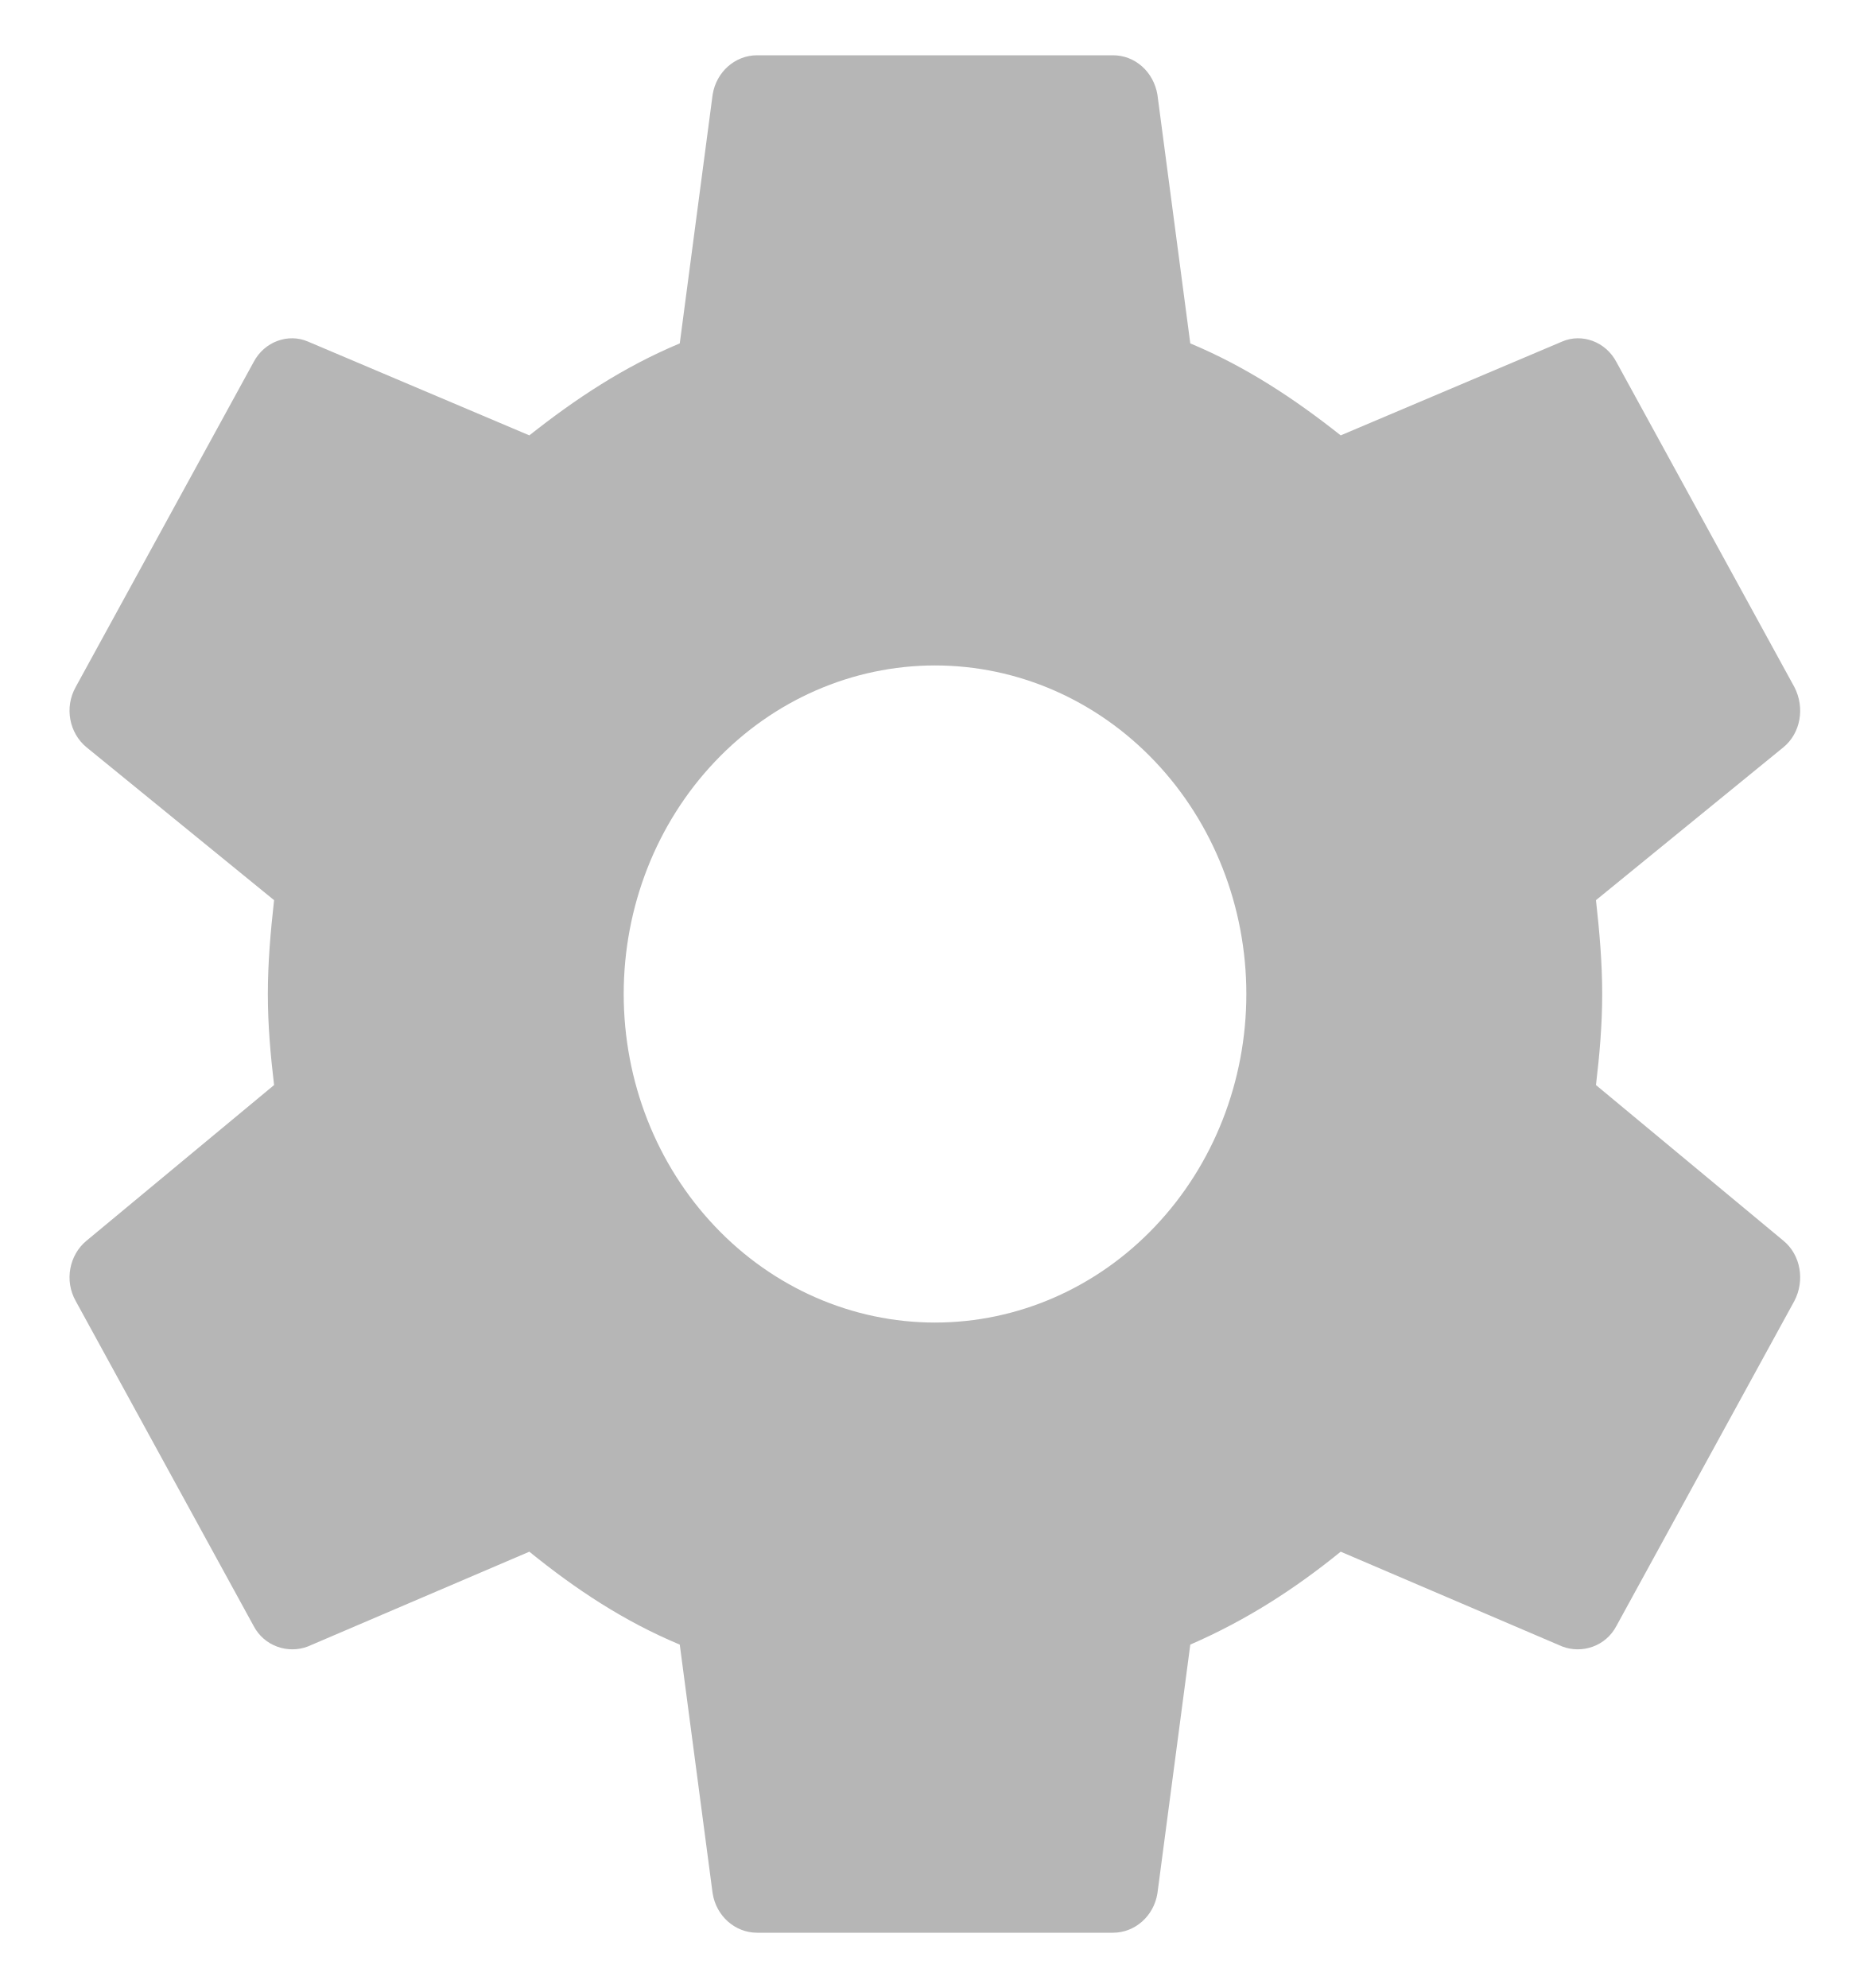
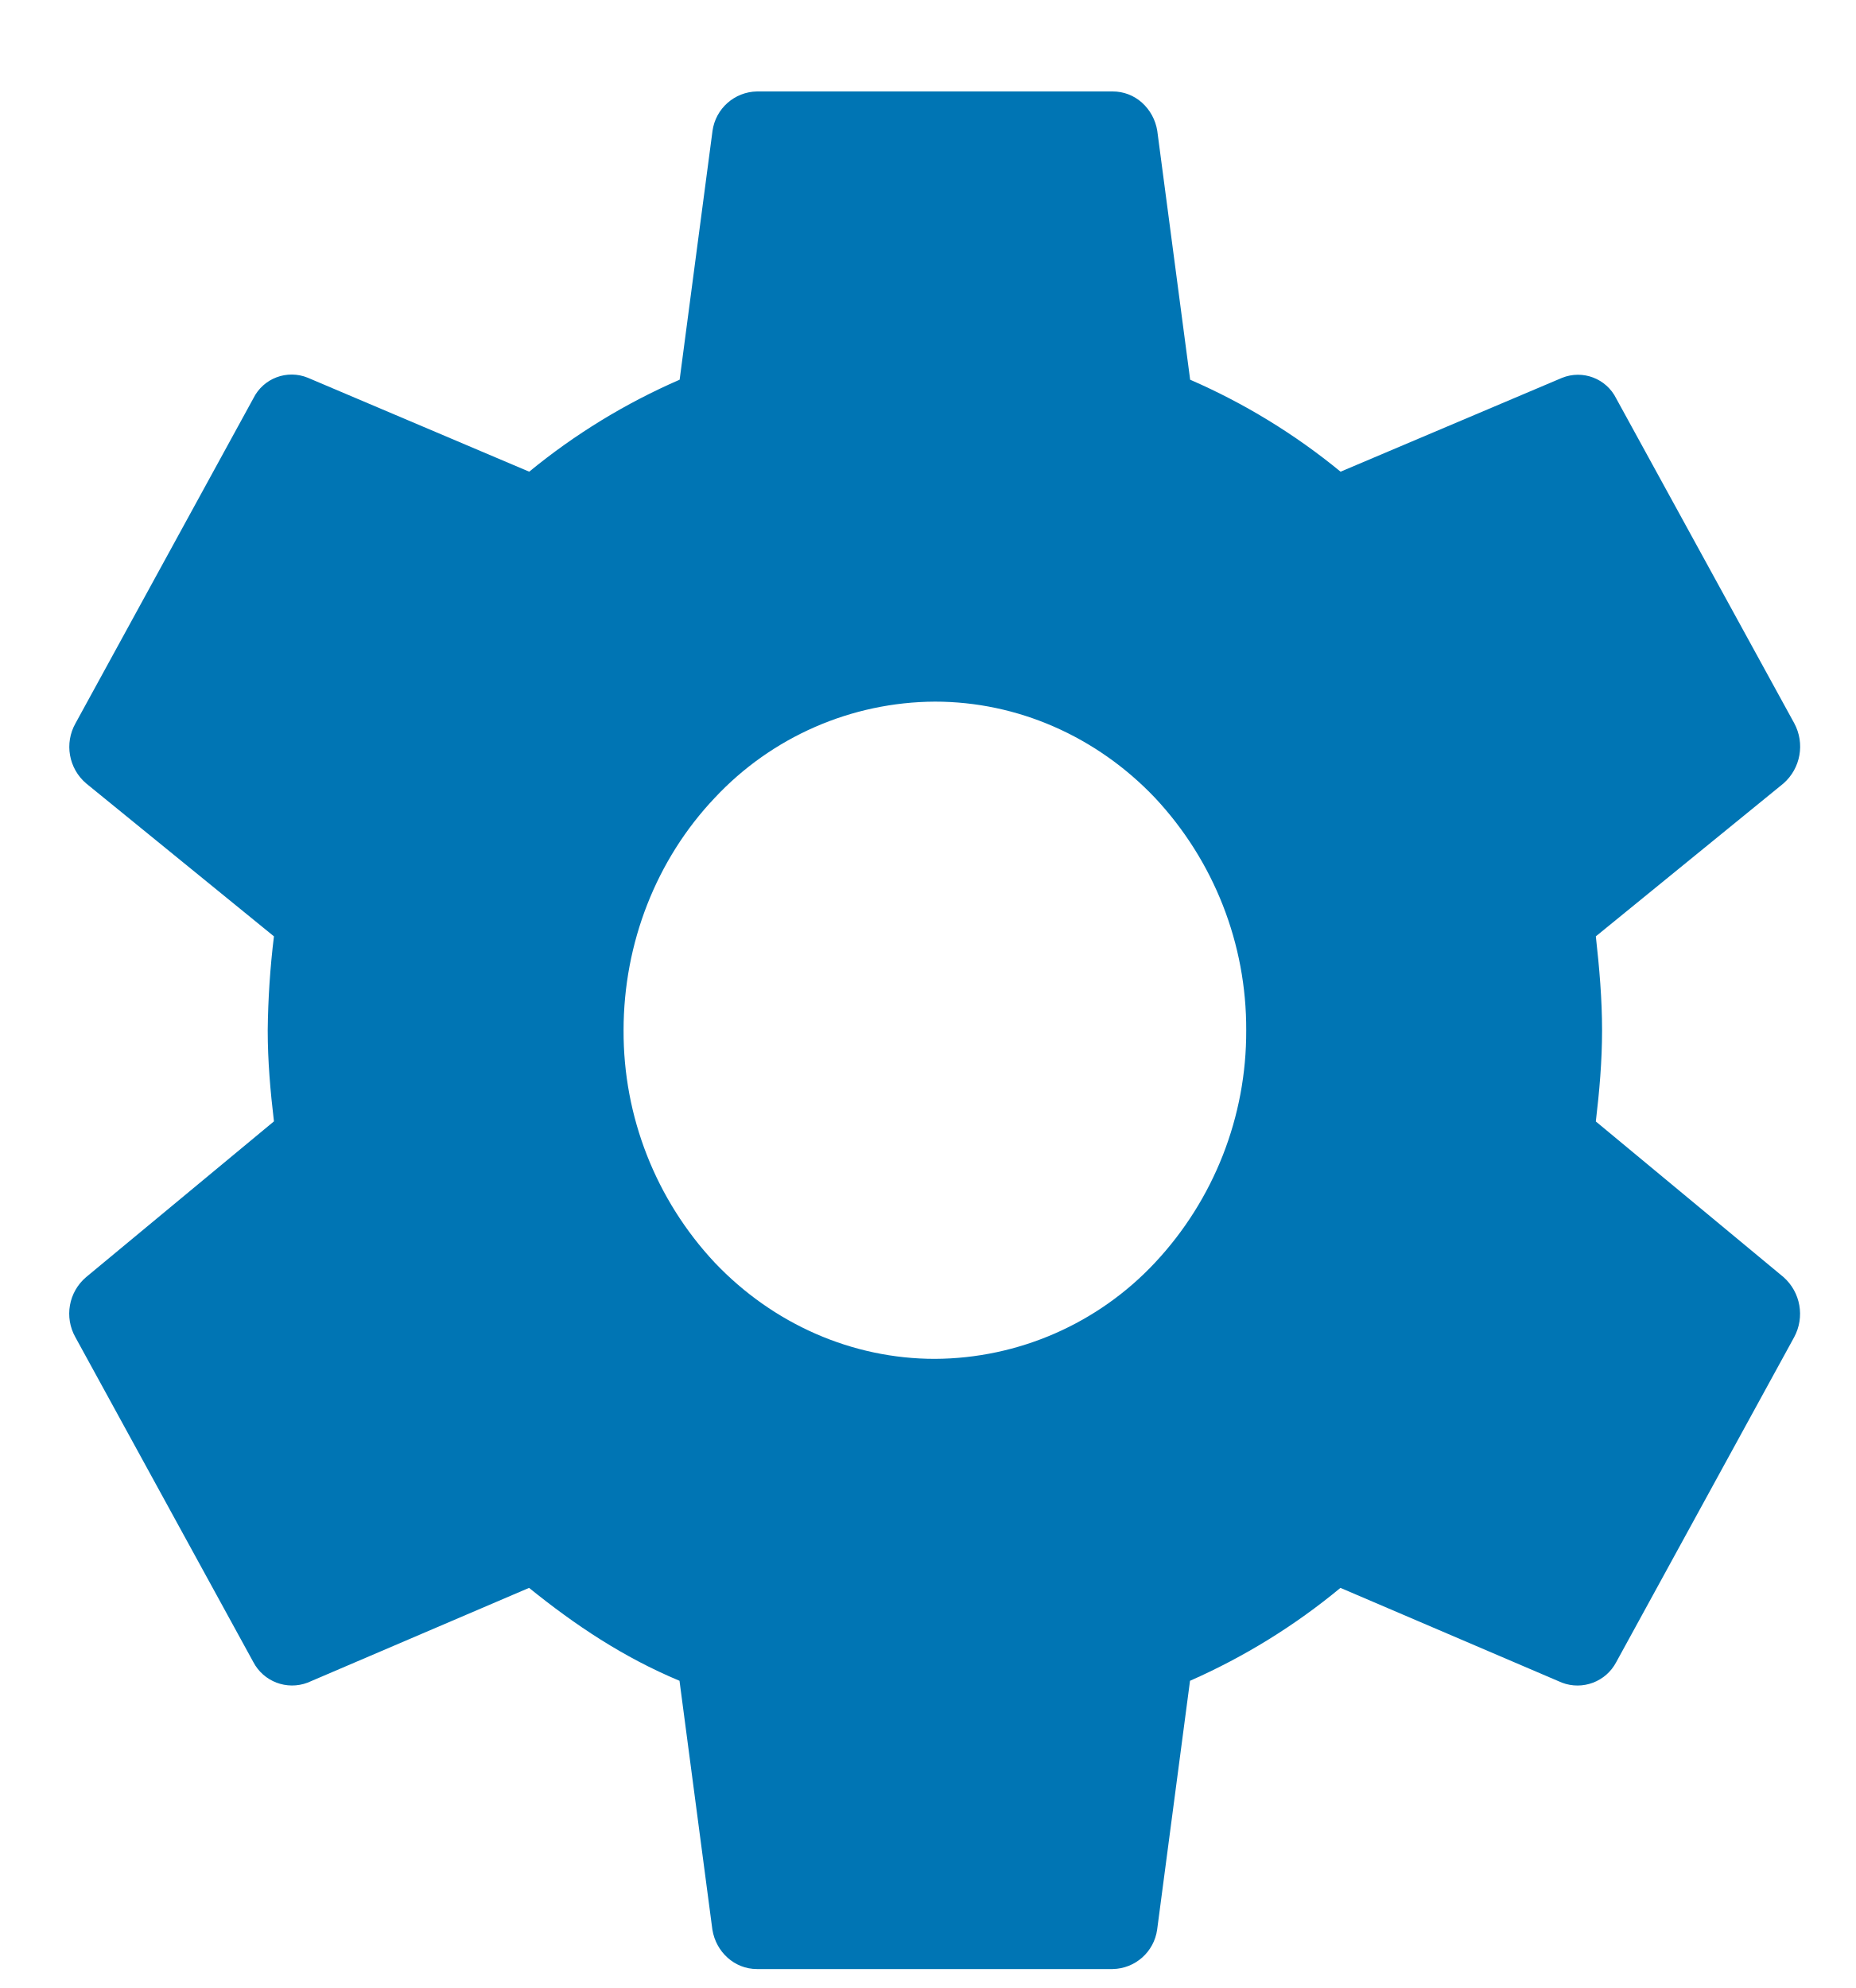
- <svg xmlns="http://www.w3.org/2000/svg" width="14" height="15" viewBox="0 0 14 15" fill="none">
-   <path d="M7.055 9.979C6.432 9.979 5.834 9.718 5.394 9.253C4.953 8.788 4.706 8.158 4.706 7.5C4.706 6.843 4.953 6.212 5.394 5.747C5.834 5.282 6.432 5.021 7.055 5.021C7.678 5.021 8.276 5.282 8.716 5.747C9.157 6.212 9.404 6.843 9.404 7.5C9.404 8.158 9.157 8.788 8.716 9.253C8.276 9.718 7.678 9.979 7.055 9.979ZM12.042 8.187C12.069 7.96 12.089 7.734 12.089 7.5C12.089 7.266 12.069 7.033 12.042 6.792L13.458 5.637C13.586 5.531 13.62 5.34 13.539 5.184L12.197 2.733C12.116 2.577 11.935 2.513 11.787 2.577L10.116 3.285C9.767 3.009 9.404 2.768 8.981 2.591L8.733 0.714C8.719 0.631 8.678 0.555 8.617 0.501C8.555 0.446 8.478 0.417 8.397 0.417H5.713C5.545 0.417 5.404 0.544 5.377 0.714L5.129 2.591C4.706 2.768 4.343 3.009 3.994 3.285L2.323 2.577C2.175 2.513 1.994 2.577 1.913 2.733L0.571 5.184C0.484 5.34 0.524 5.531 0.651 5.637L2.068 6.792C2.041 7.033 2.021 7.266 2.021 7.5C2.021 7.734 2.041 7.96 2.068 8.187L0.651 9.363C0.524 9.469 0.484 9.661 0.571 9.816L1.913 12.267C1.994 12.423 2.175 12.48 2.323 12.423L3.994 11.708C4.343 11.991 4.706 12.232 5.129 12.409L5.377 14.286C5.404 14.456 5.545 14.583 5.713 14.583H8.397C8.565 14.583 8.706 14.456 8.733 14.286L8.981 12.409C9.404 12.225 9.767 11.991 10.116 11.708L11.787 12.423C11.935 12.48 12.116 12.423 12.197 12.267L13.539 9.816C13.62 9.661 13.586 9.469 13.458 9.363L12.042 8.187Z" fill="#B6B6B6" />
+ <svg xmlns="http://www.w3.org/2000/svg" width="14" height="15" fill="none" viewBox="0 0 14 15">
+   <path fill="#0075B4" d="M7.054 10.253c-.623 0-1.22-.262-1.661-.726a2.55 2.55 0 0 1-.688-1.753c0-.658.247-1.289.688-1.754a2.289 2.289 0 0 1 1.661-.726c.623 0 1.22.262 1.661.726a2.55 2.55 0 0 1 .688 1.754 2.55 2.55 0 0 1-.688 1.753 2.289 2.289 0 0 1-1.661.726Zm4.987-1.792c.027-.227.047-.454.047-.687 0-.234-.02-.468-.047-.709l1.416-1.154a.37.37 0 0 0 .081-.454l-1.343-2.45a.322.322 0 0 0-.409-.156l-1.671.708a4.812 4.812 0 0 0-1.135-.694L8.732.988a.363.363 0 0 0-.116-.214.33.33 0 0 0-.22-.084H5.712a.345.345 0 0 0-.336.298l-.248 1.877a4.81 4.81 0 0 0-1.135.694L2.322 2.85a.322.322 0 0 0-.41.155L.57 5.457a.362.362 0 0 0 .08.454l1.417 1.154a6.36 6.36 0 0 0-.047.709c0 .233.02.46.047.687L.65 9.636a.362.362 0 0 0-.081.454l1.342 2.45a.33.33 0 0 0 .41.156l1.671-.715c.35.283.712.524 1.135.701l.248 1.877c.027.17.168.298.336.298h2.684a.345.345 0 0 0 .336-.298l.248-1.877a4.836 4.836 0 0 0 1.135-.701l1.671.715a.33.33 0 0 0 .41-.155l1.342-2.451a.37.37 0 0 0-.08-.454L12.04 8.461Z" />
</svg>
